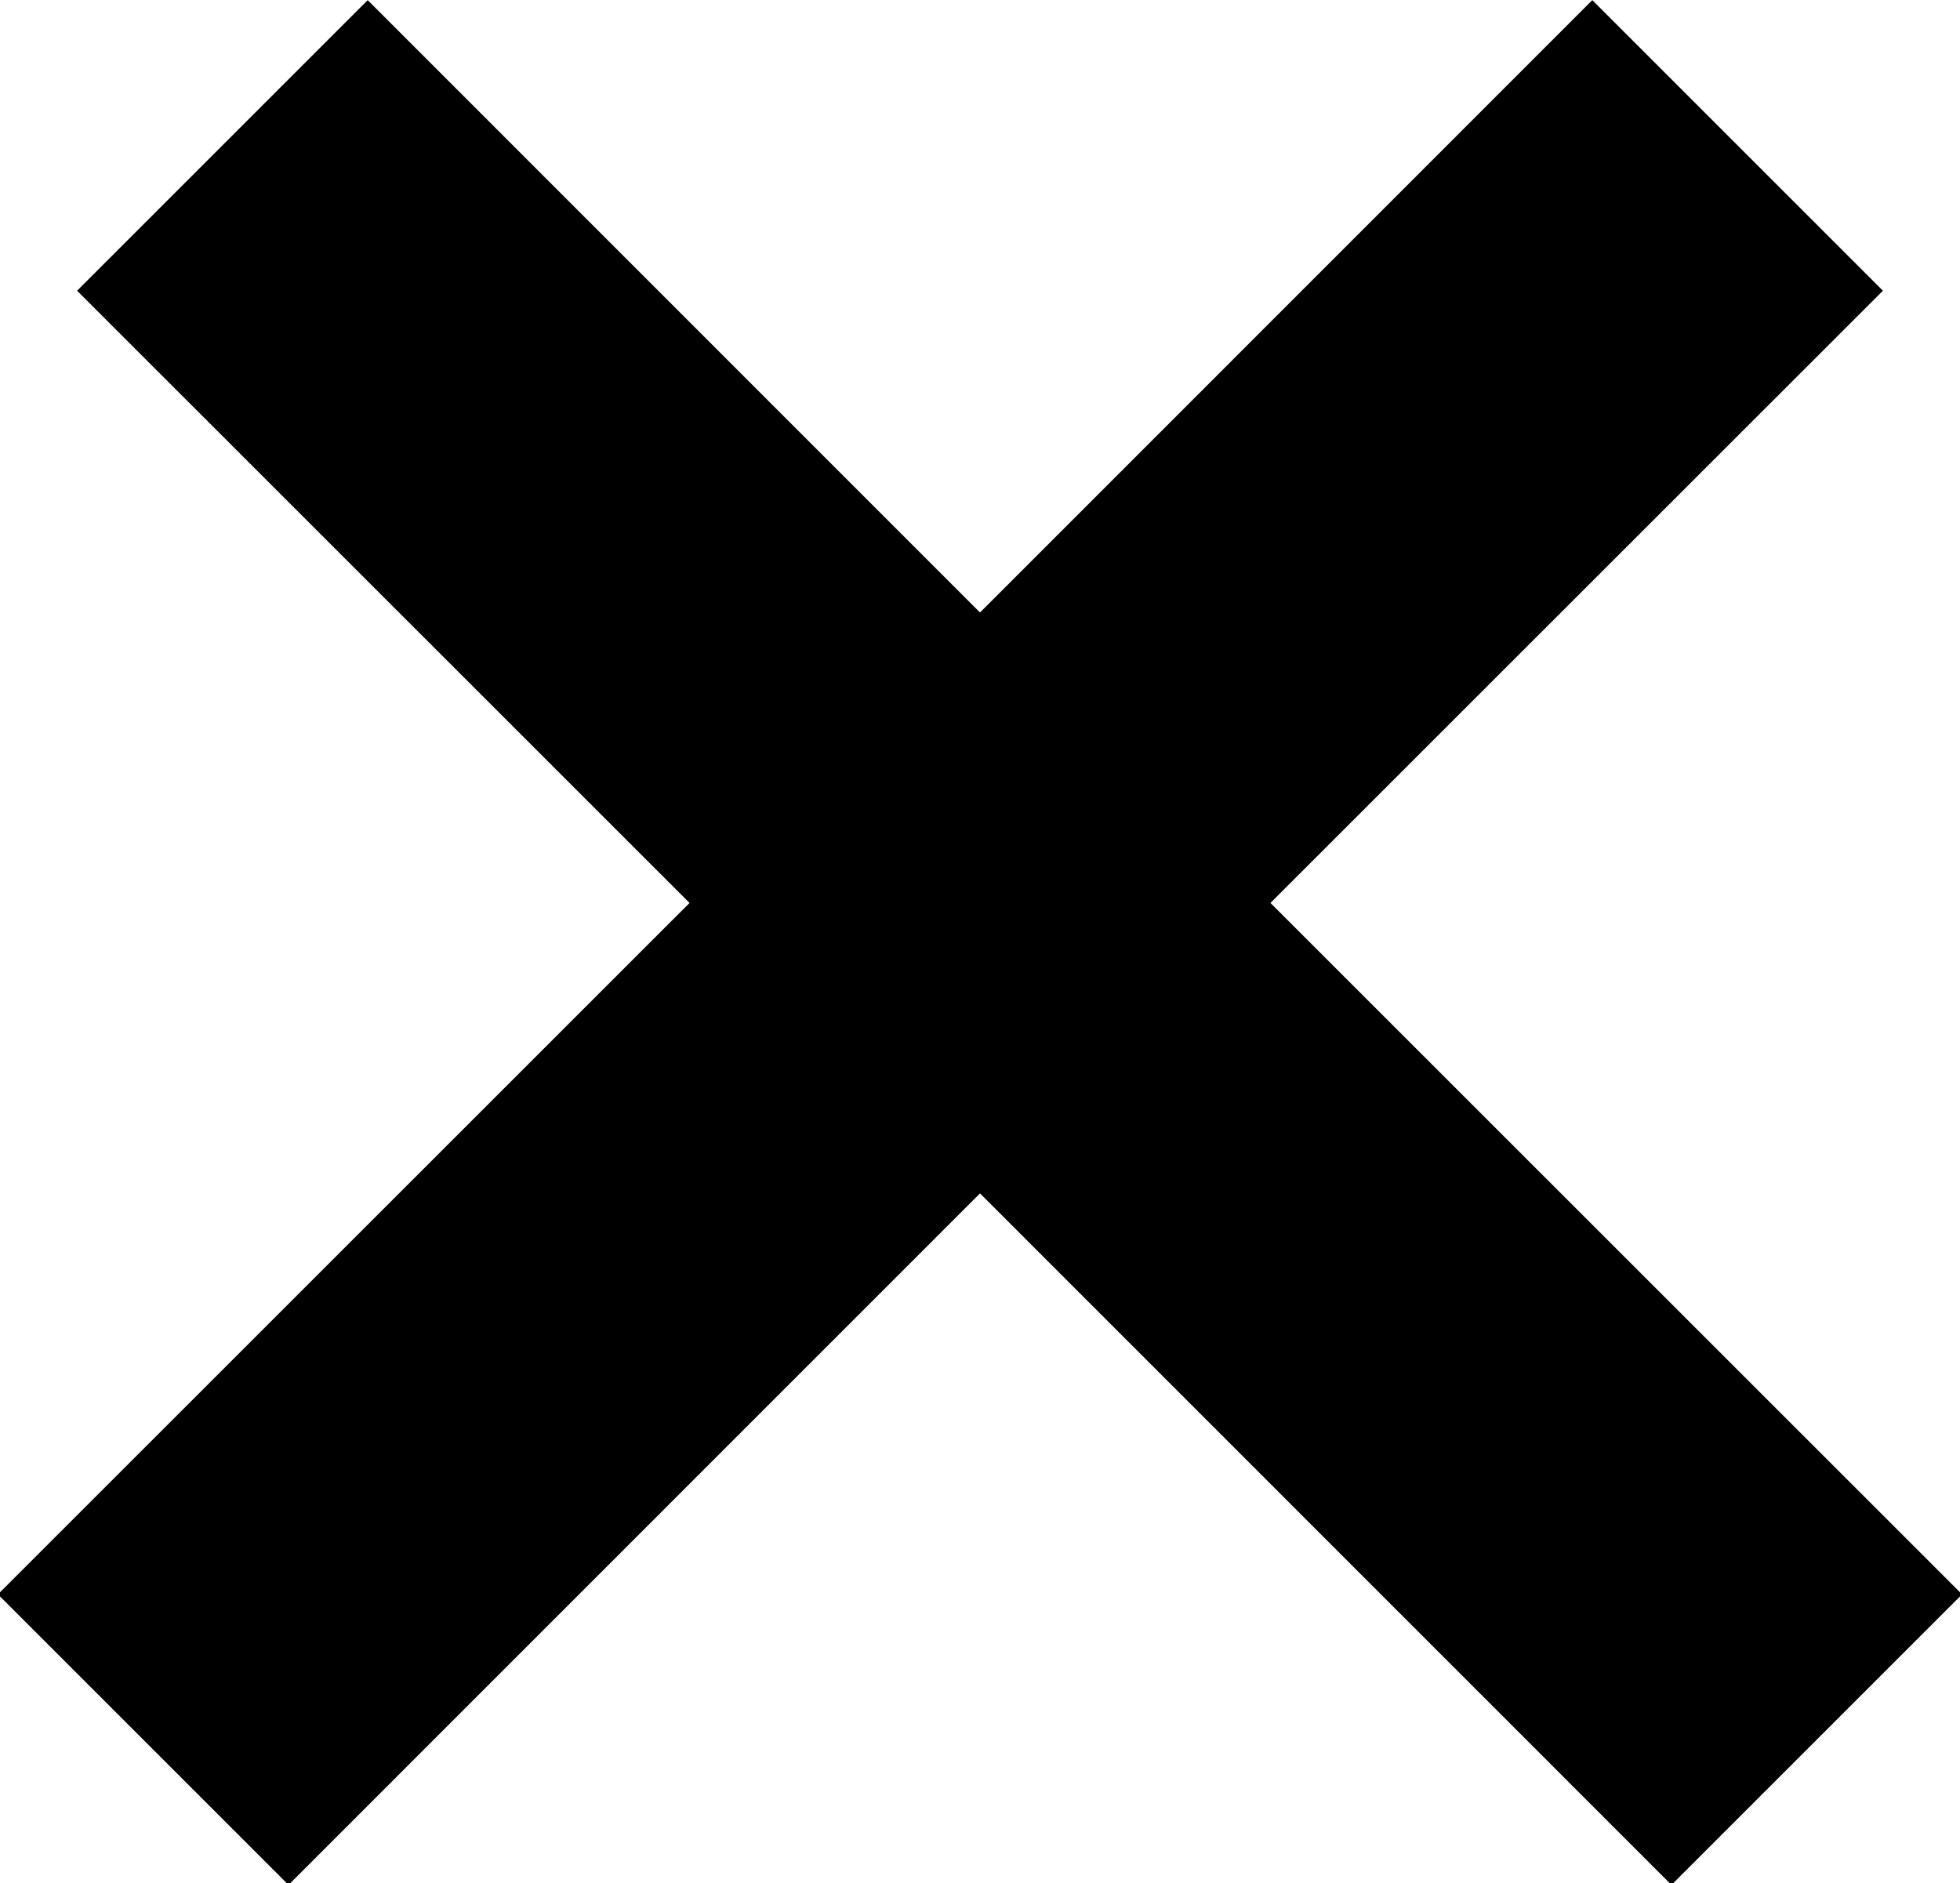
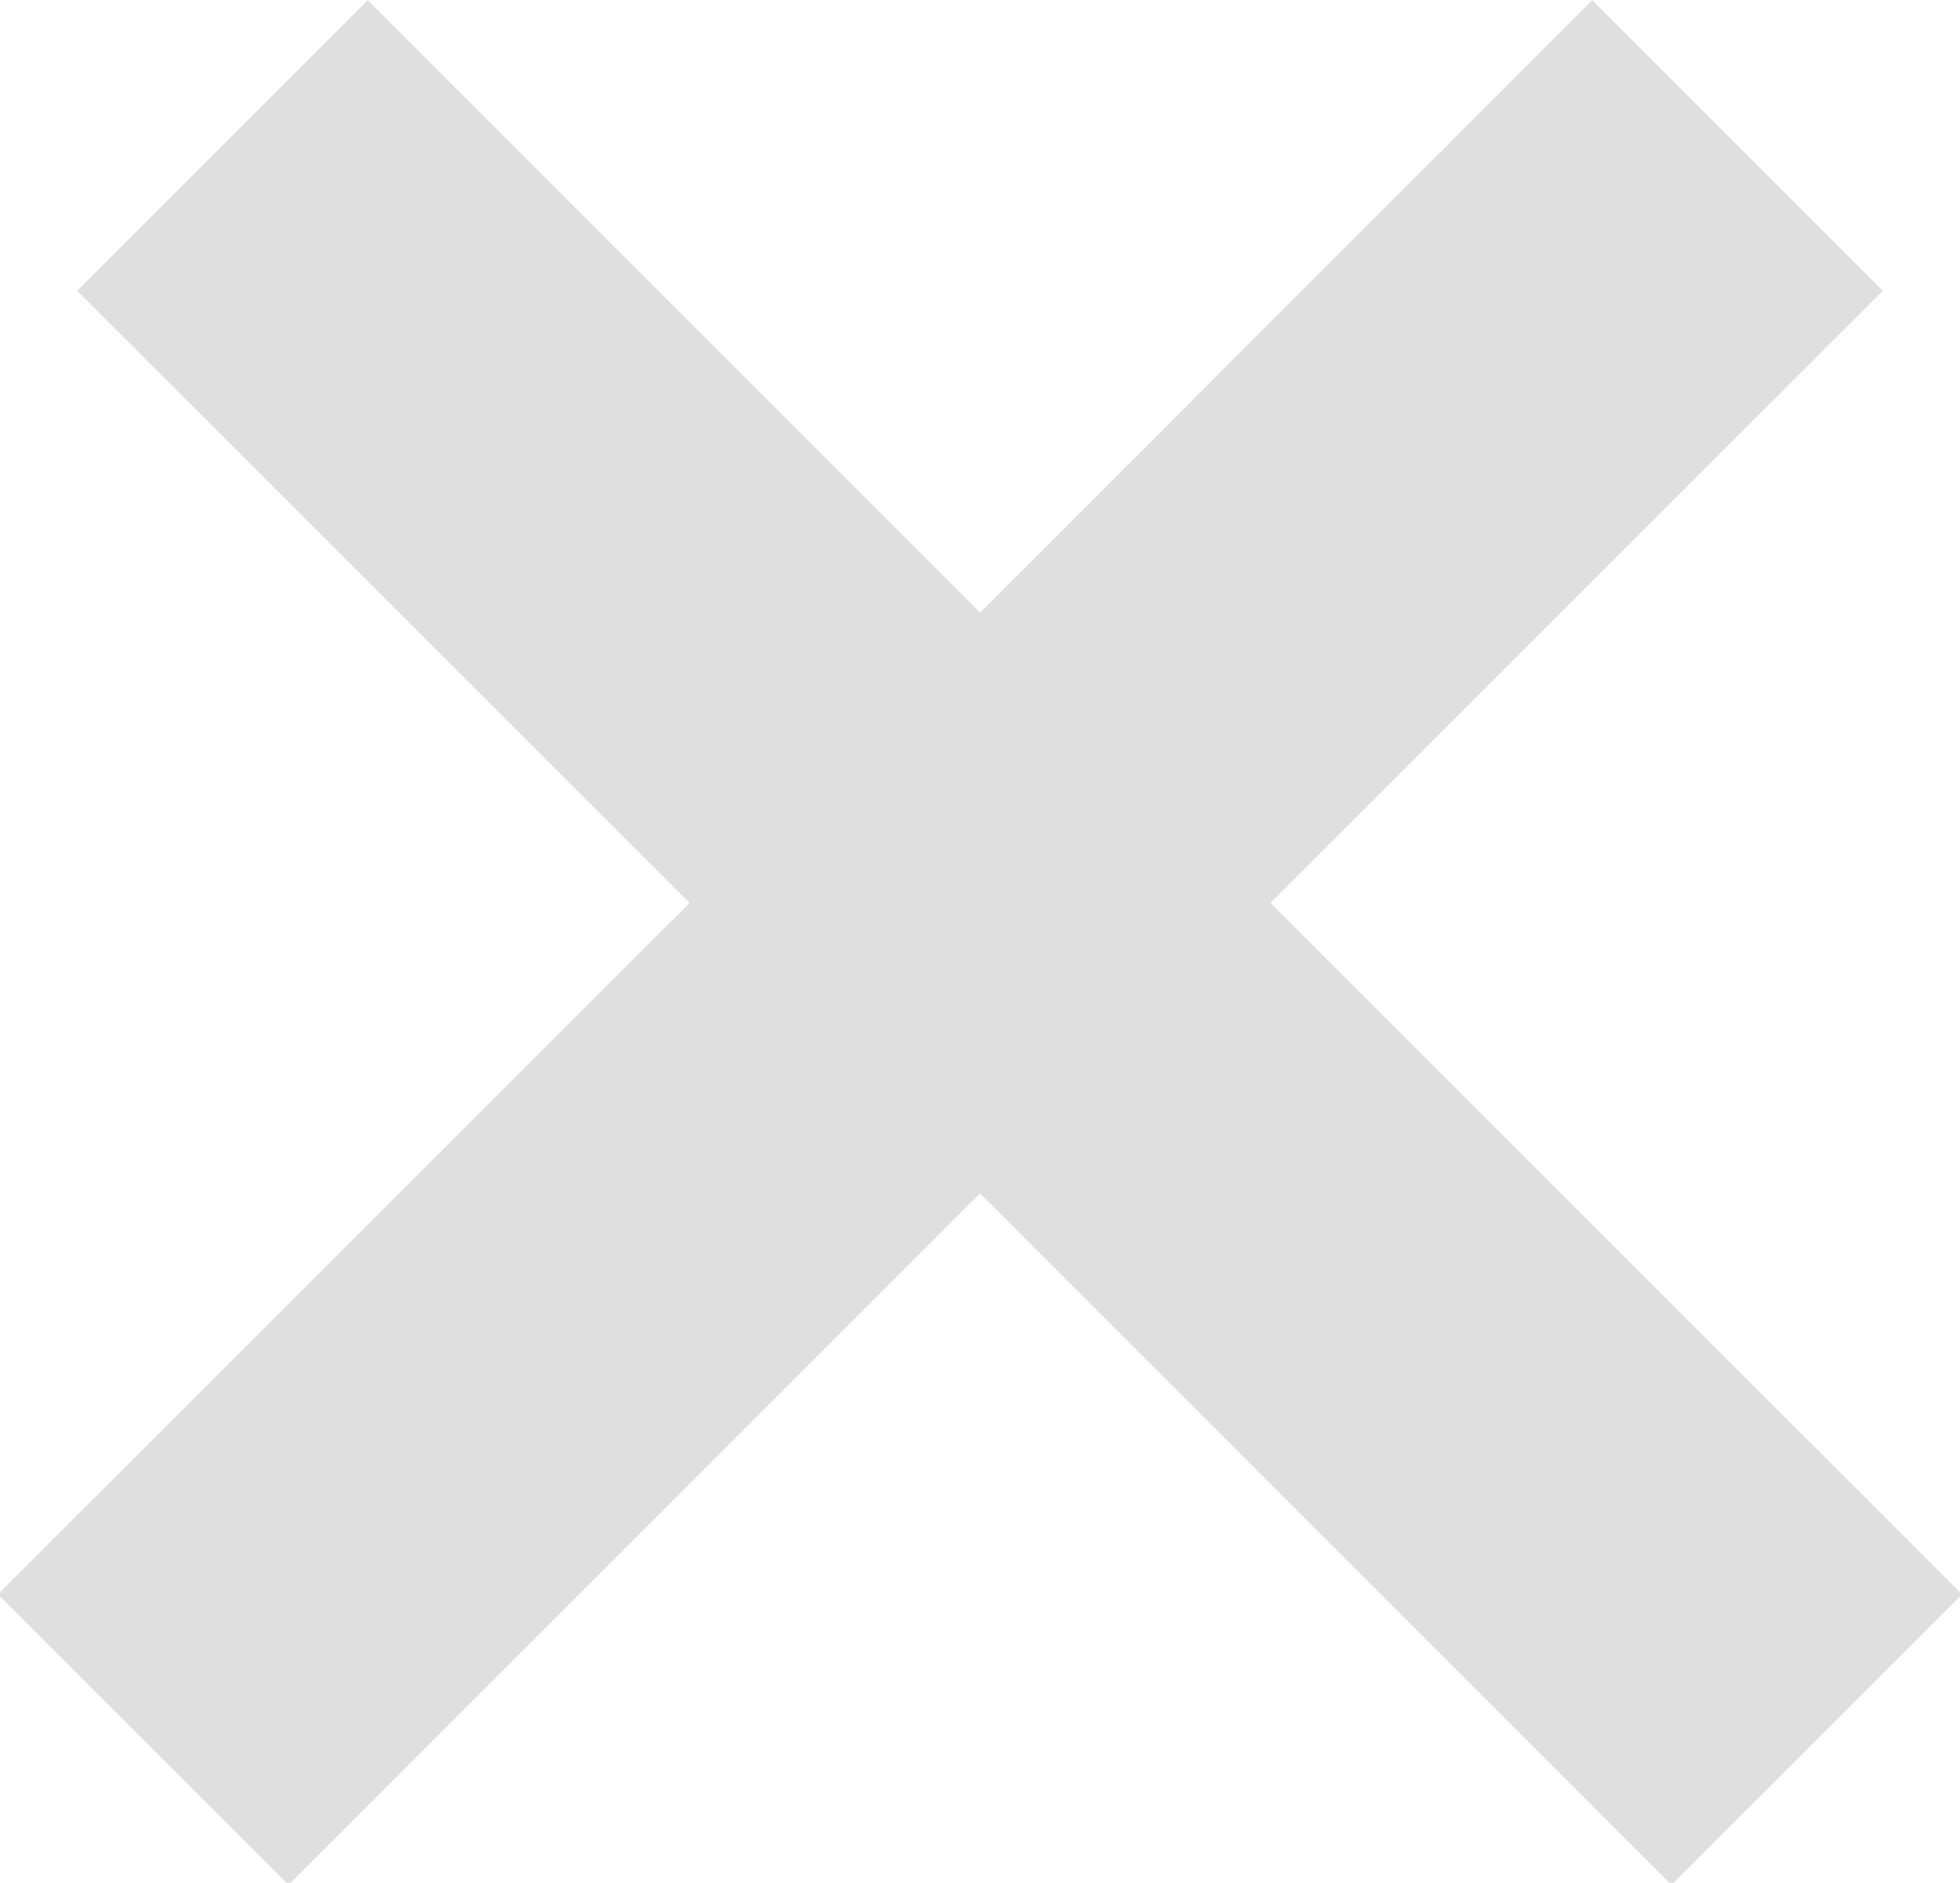
<svg xmlns="http://www.w3.org/2000/svg" preserveAspectRatio="xMidYMid" width="14.312" height="13.75" viewBox="0 0 14.312 13.75">
  <defs>
    <style>
      .cls-1 {
-         fill: #000;
+         fill: #dfdfdf;
        fill-rule: evenodd;
      }
    </style>
  </defs>
  <path d="M14.327,11.643 L12.205,13.765 L7.156,8.715 L2.107,13.765 L-0.015,11.643 L5.035,6.594 L0.563,2.123 L2.685,0.001 L7.156,4.473 L11.627,0.001 L13.749,2.123 L9.277,6.594 L14.327,11.643 Z" class="cls-1" />
</svg>
